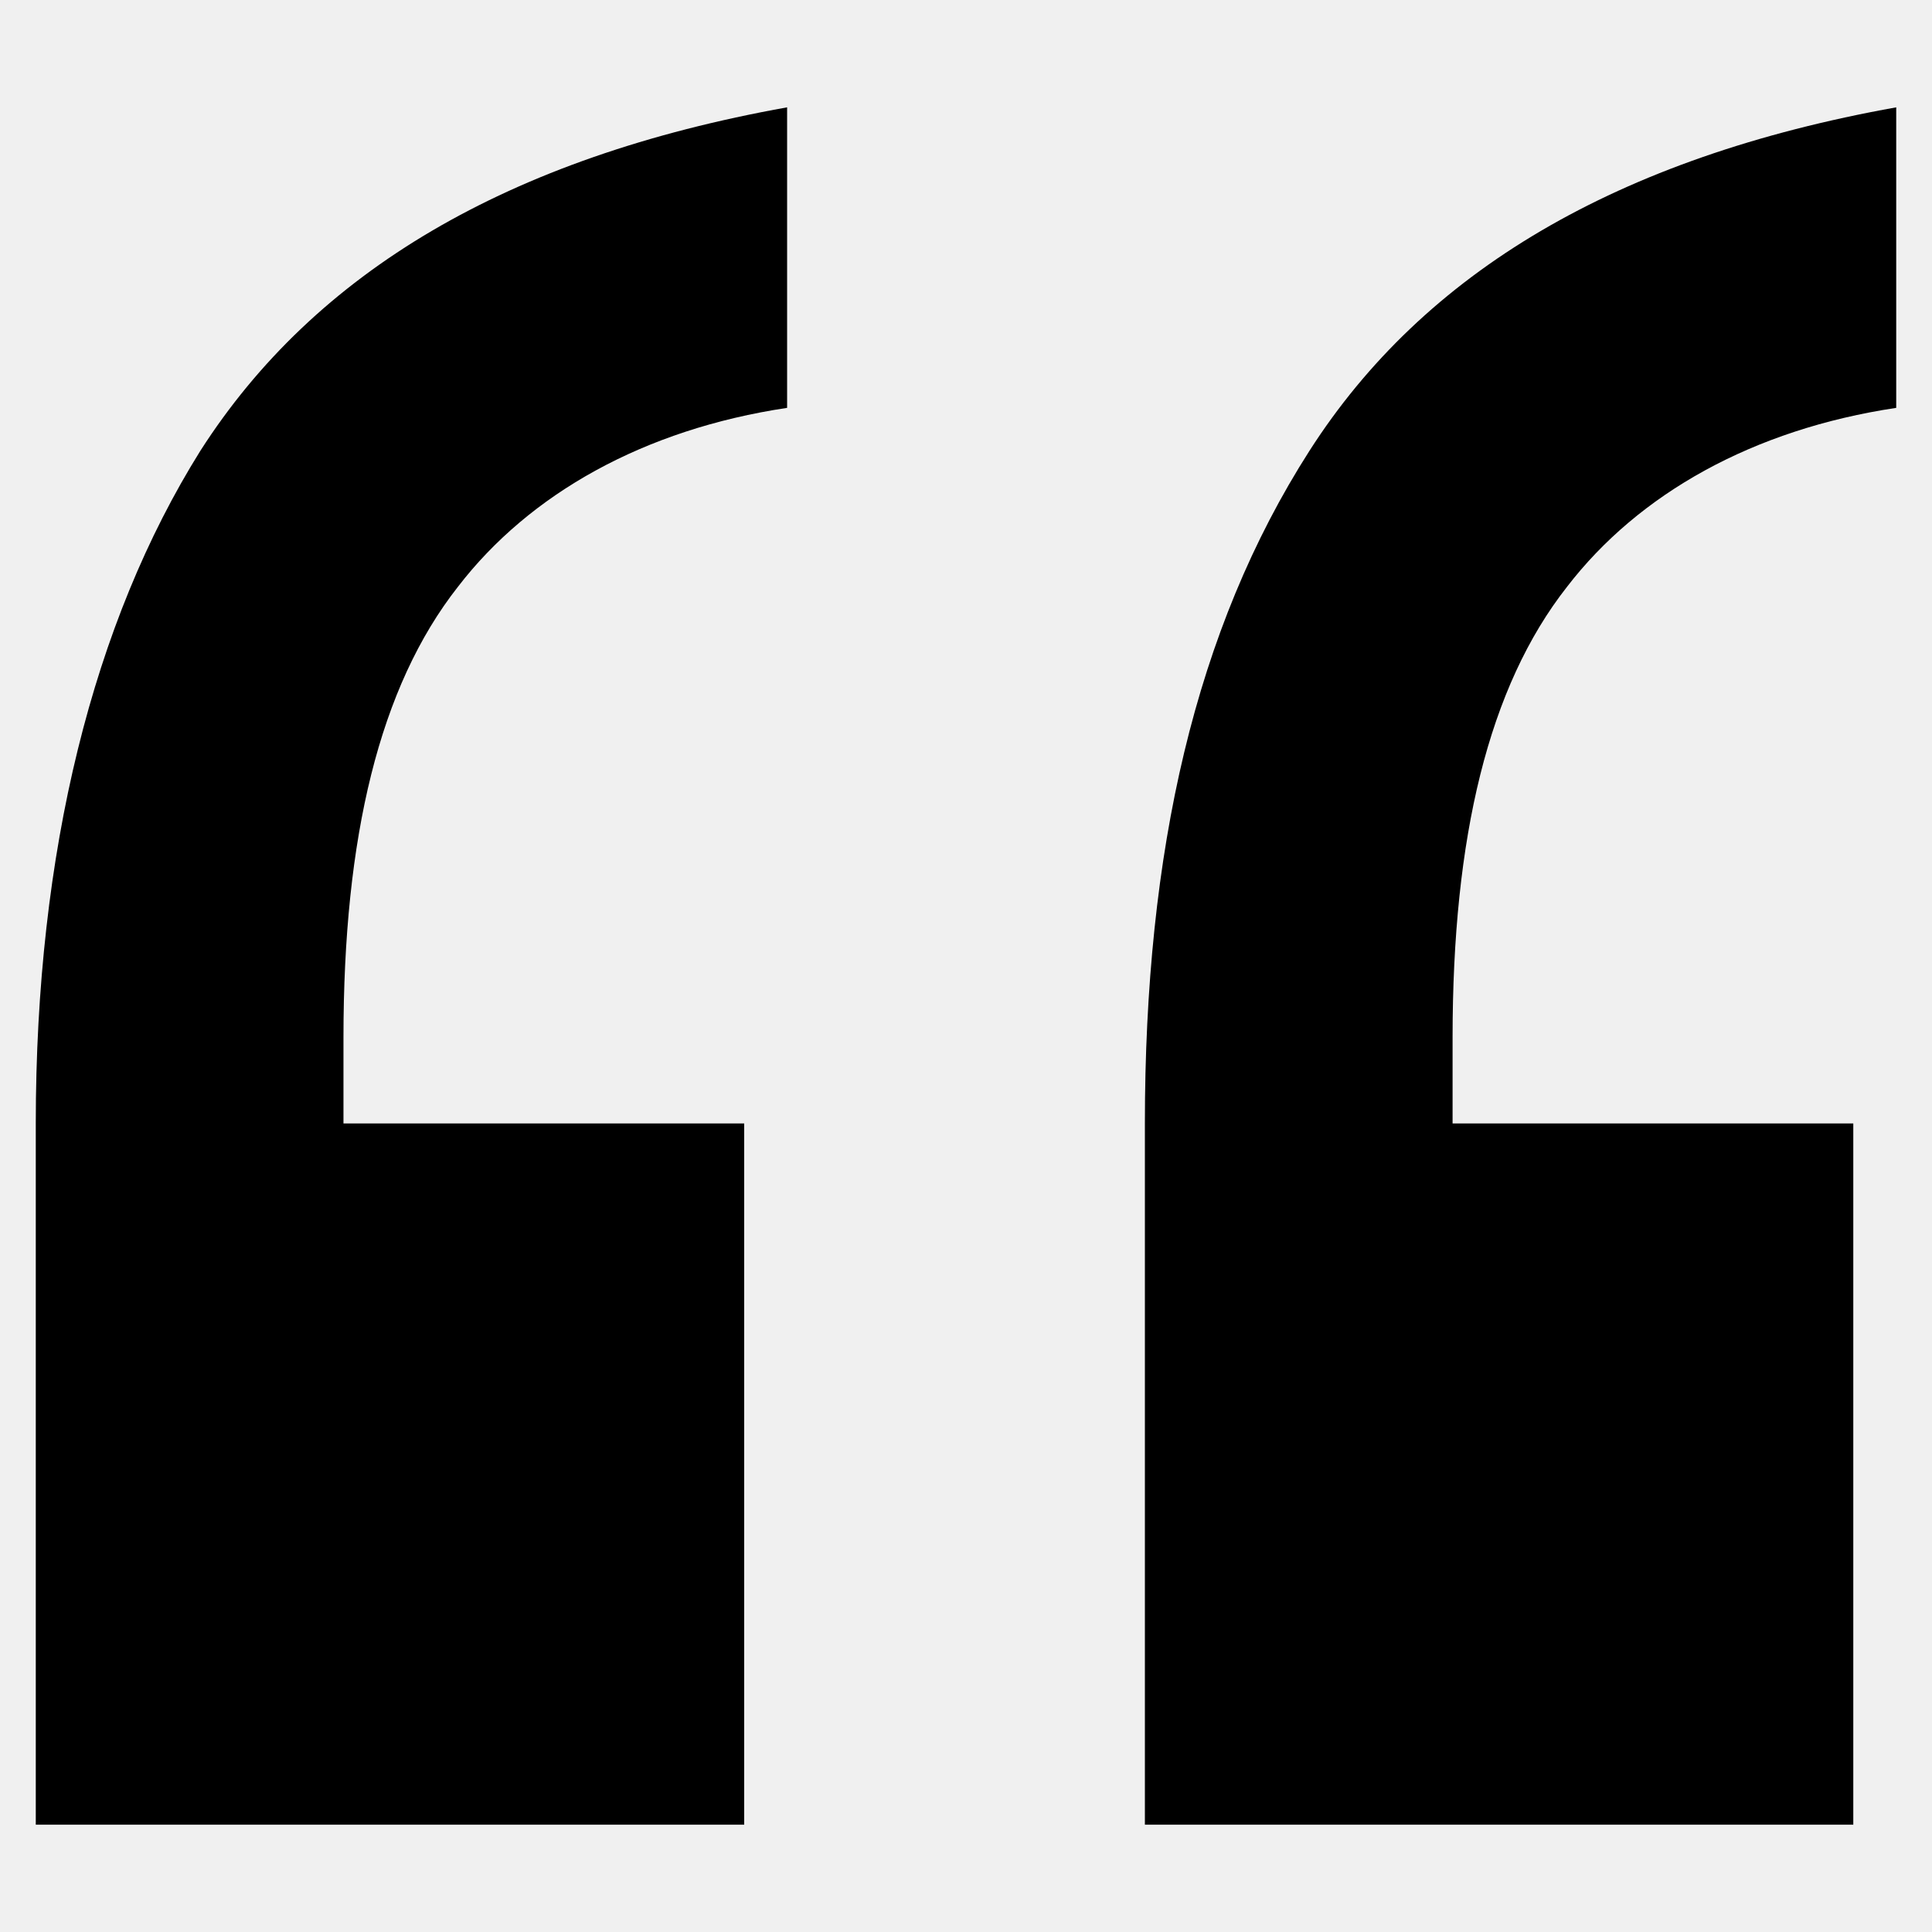
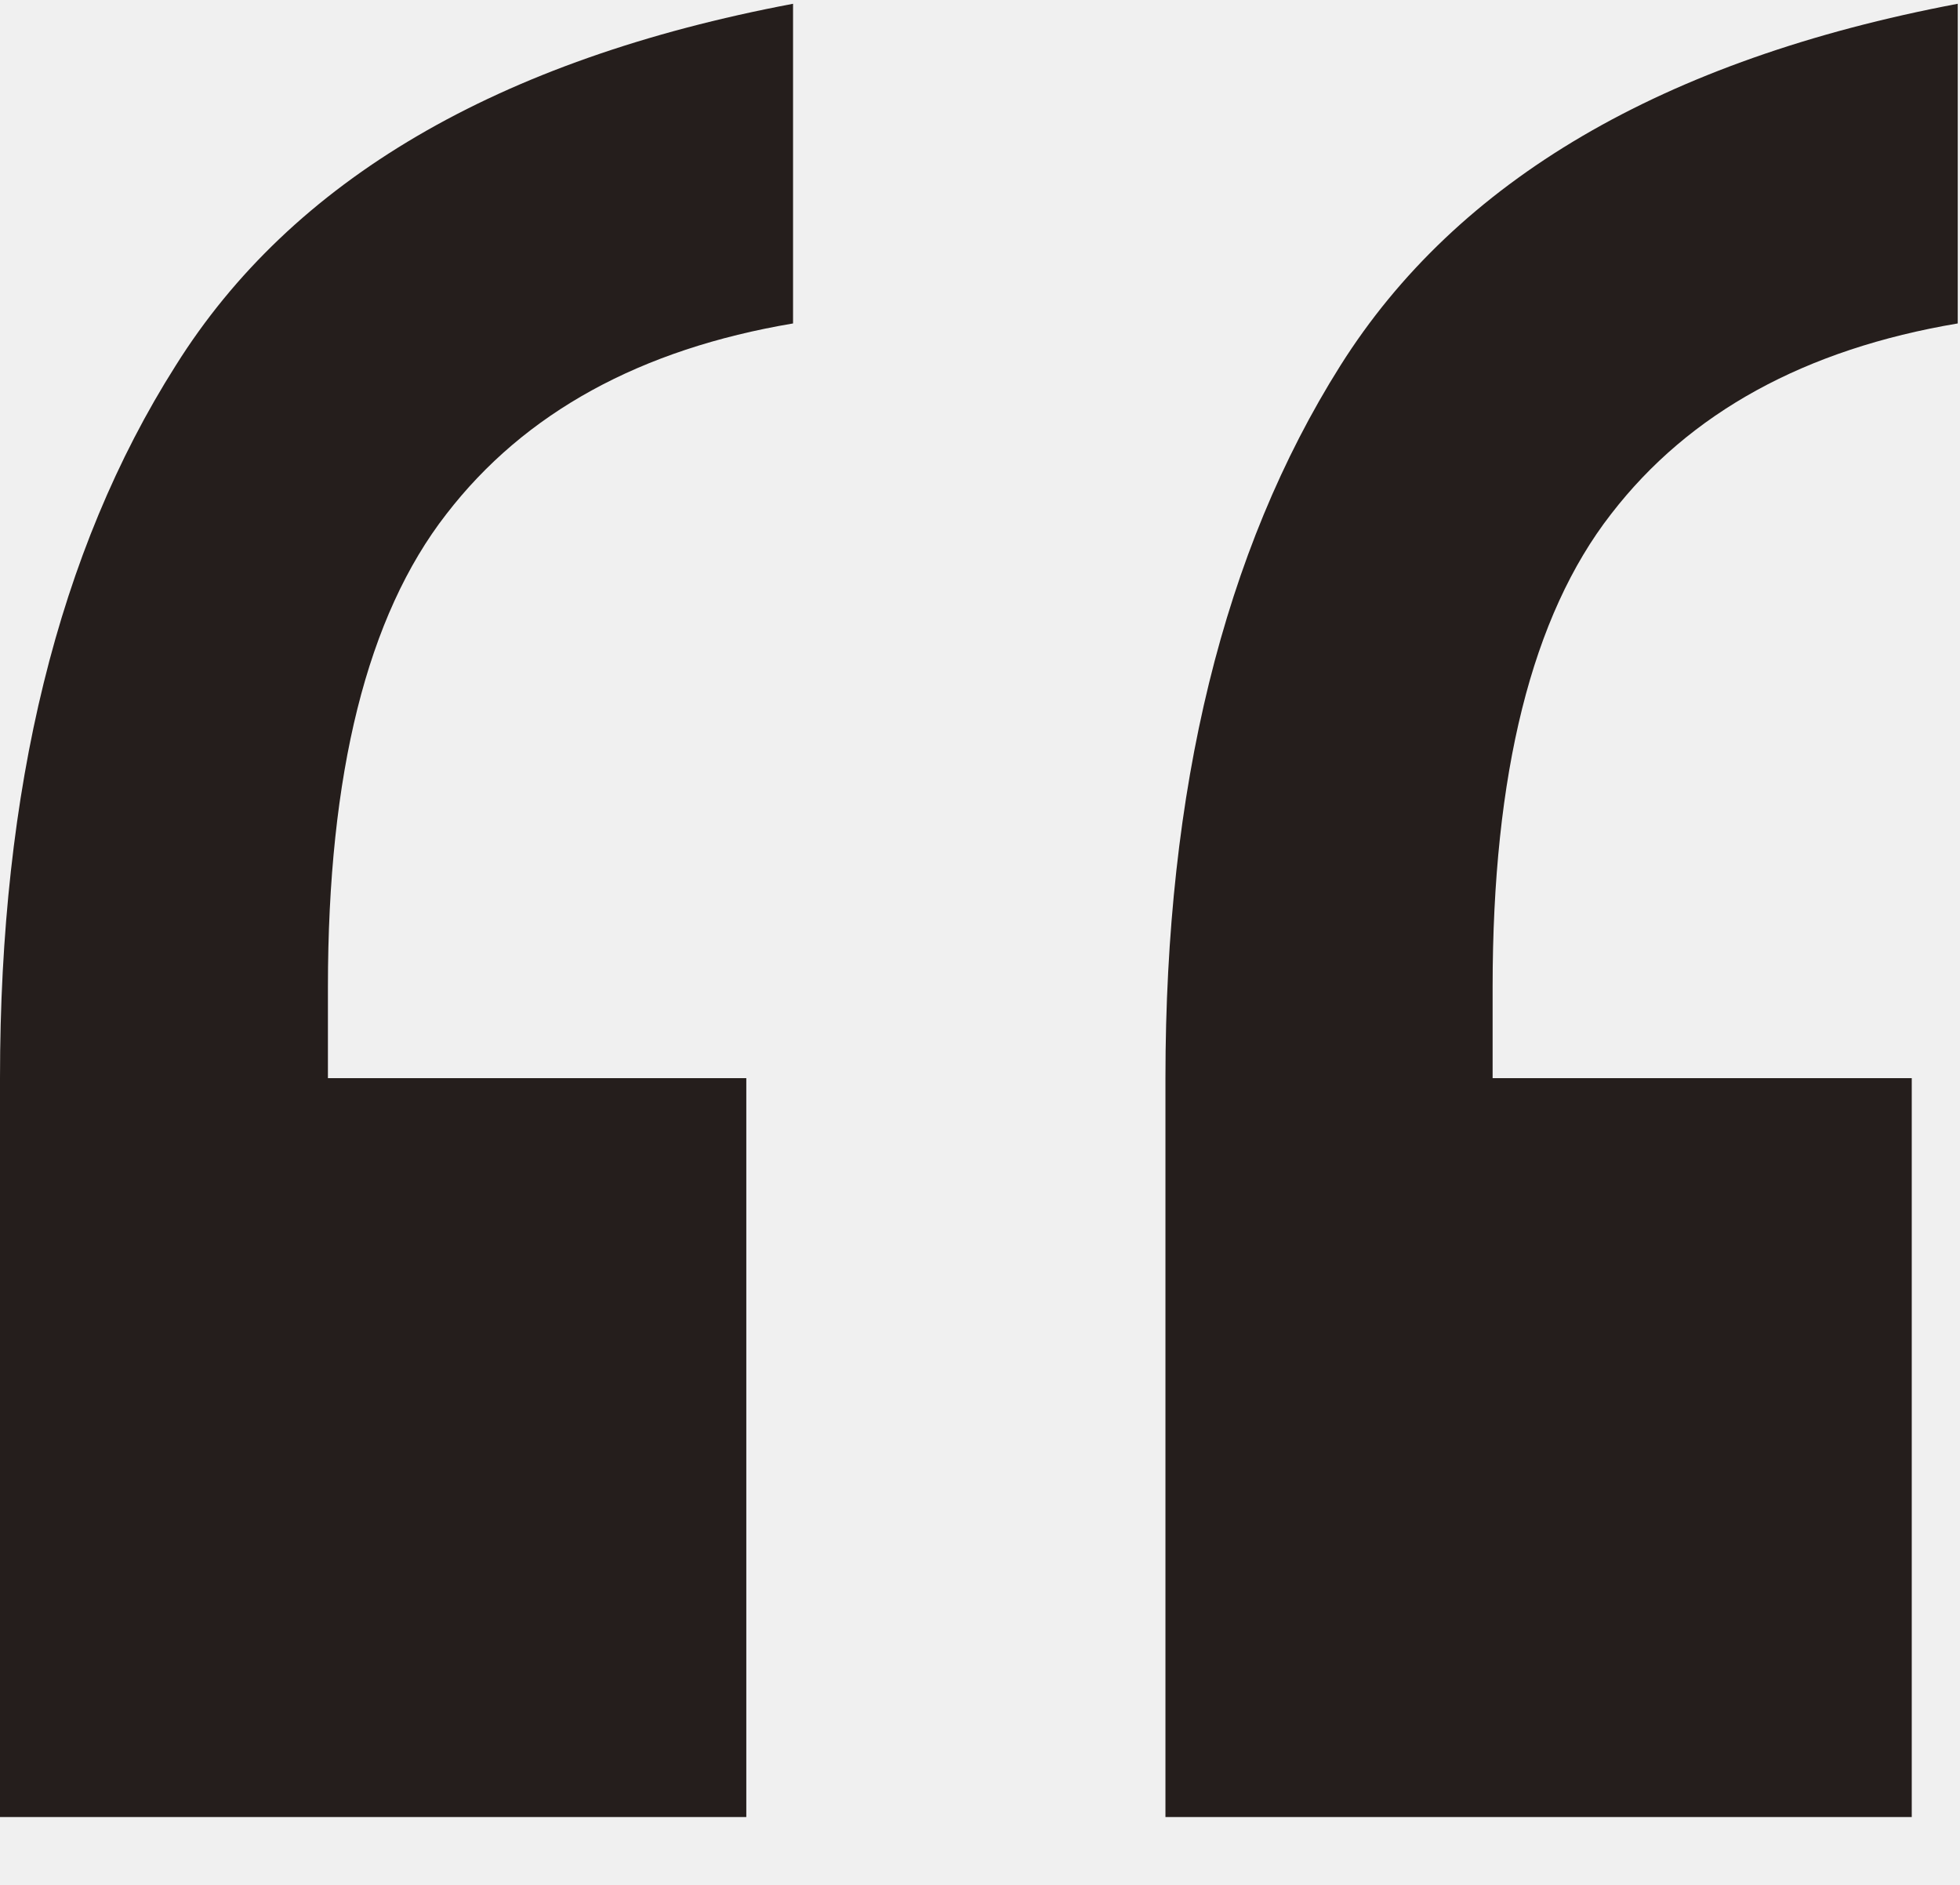
- <svg xmlns="http://www.w3.org/2000/svg" id="_레이어_1" data-name="레이어 1" version="1.1" viewBox="0 0 27 27">
+ <svg xmlns="http://www.w3.org/2000/svg" width="26" height="25" viewBox="0 0 26 25" fill="none">
+   <g clip-path="url(#clip0_426_2494)">
+     <path d="M15.46 24.1H25.36V14.3H19.8V13.09C19.8 10.26 20.32 8.17 21.37 6.82C22.41 5.47 23.95 4.63 25.97 4.29V0.05C22.06 0.79 19.33 2.39 17.78 4.85C16.23 7.31 15.46 10.46 15.46 14.3V24.1ZM0 24.1H9.9V14.3H4.35V13.09C4.35 10.26 4.87 8.17 5.92 6.82C6.96 5.47 8.5 4.63 10.52 4.29V0.05C6.6 0.79 3.87 2.39 2.33 4.85C0.77 7.31 0 10.46 0 14.3V24.1Z" fill="#251E1C" />
+   </g>
  <defs>
-     <style>
-       .cls-1 {
-         fill: #000;
-         stroke-width: 0px;
-       }
-     </style>
+     <clipPath id="clip0_426_2494">
+       <rect width="25.97" height="24.05" fill="white" transform="translate(0 0.0500488)" />
+     </clipPath>
  </defs>
-   <path class="cls-1" d="M16,25.5h9.9v-9.8h-5.6v-1.2c0-2.8.5-4.9,1.6-6.3,1-1.3,2.6-2.2,4.6-2.5V1.5c-3.9.7-6.6,2.3-8.2,4.8-1.6,2.5-2.3,5.6-2.3,9.4v9.8ZM.5,25.5h9.9v-9.8h-5.6v-1.2c0-2.8.5-4.9,1.6-6.3,1-1.3,2.6-2.2,4.6-2.5V1.5c-3.9.7-6.6,2.3-8.2,4.8C1.3,8.7.5,11.9.5,15.7v9.8Z" />
</svg>
